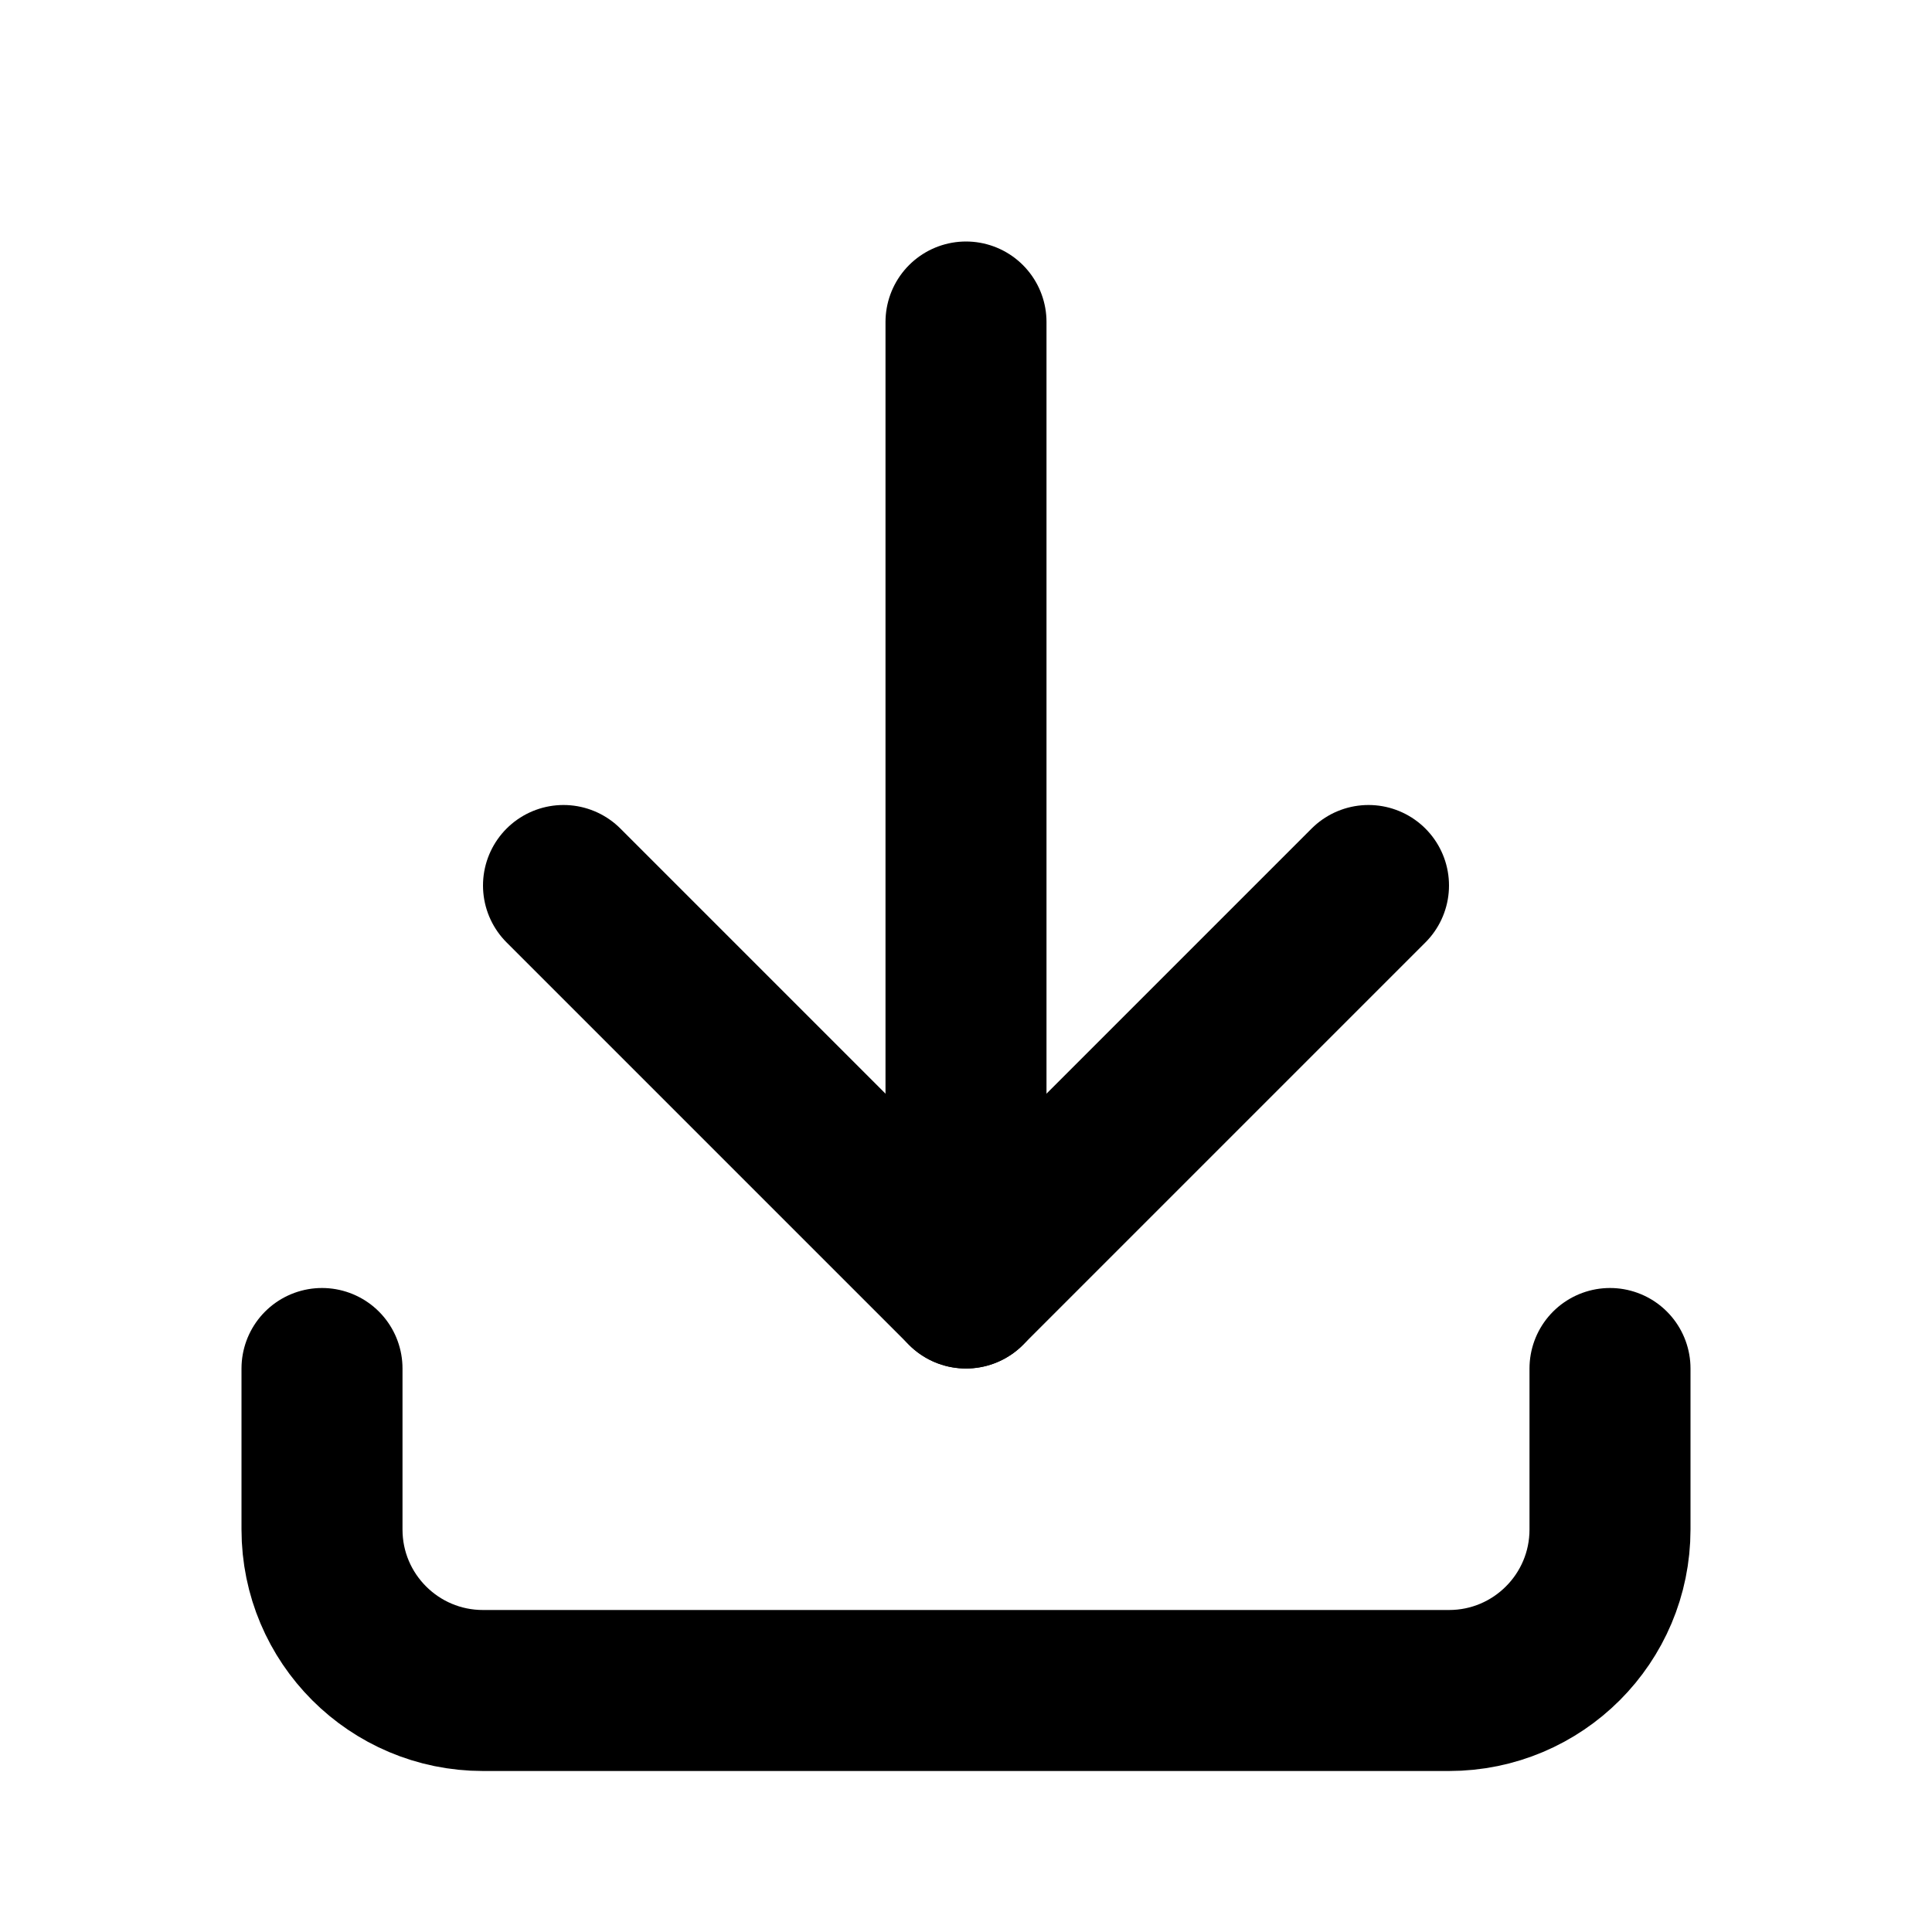
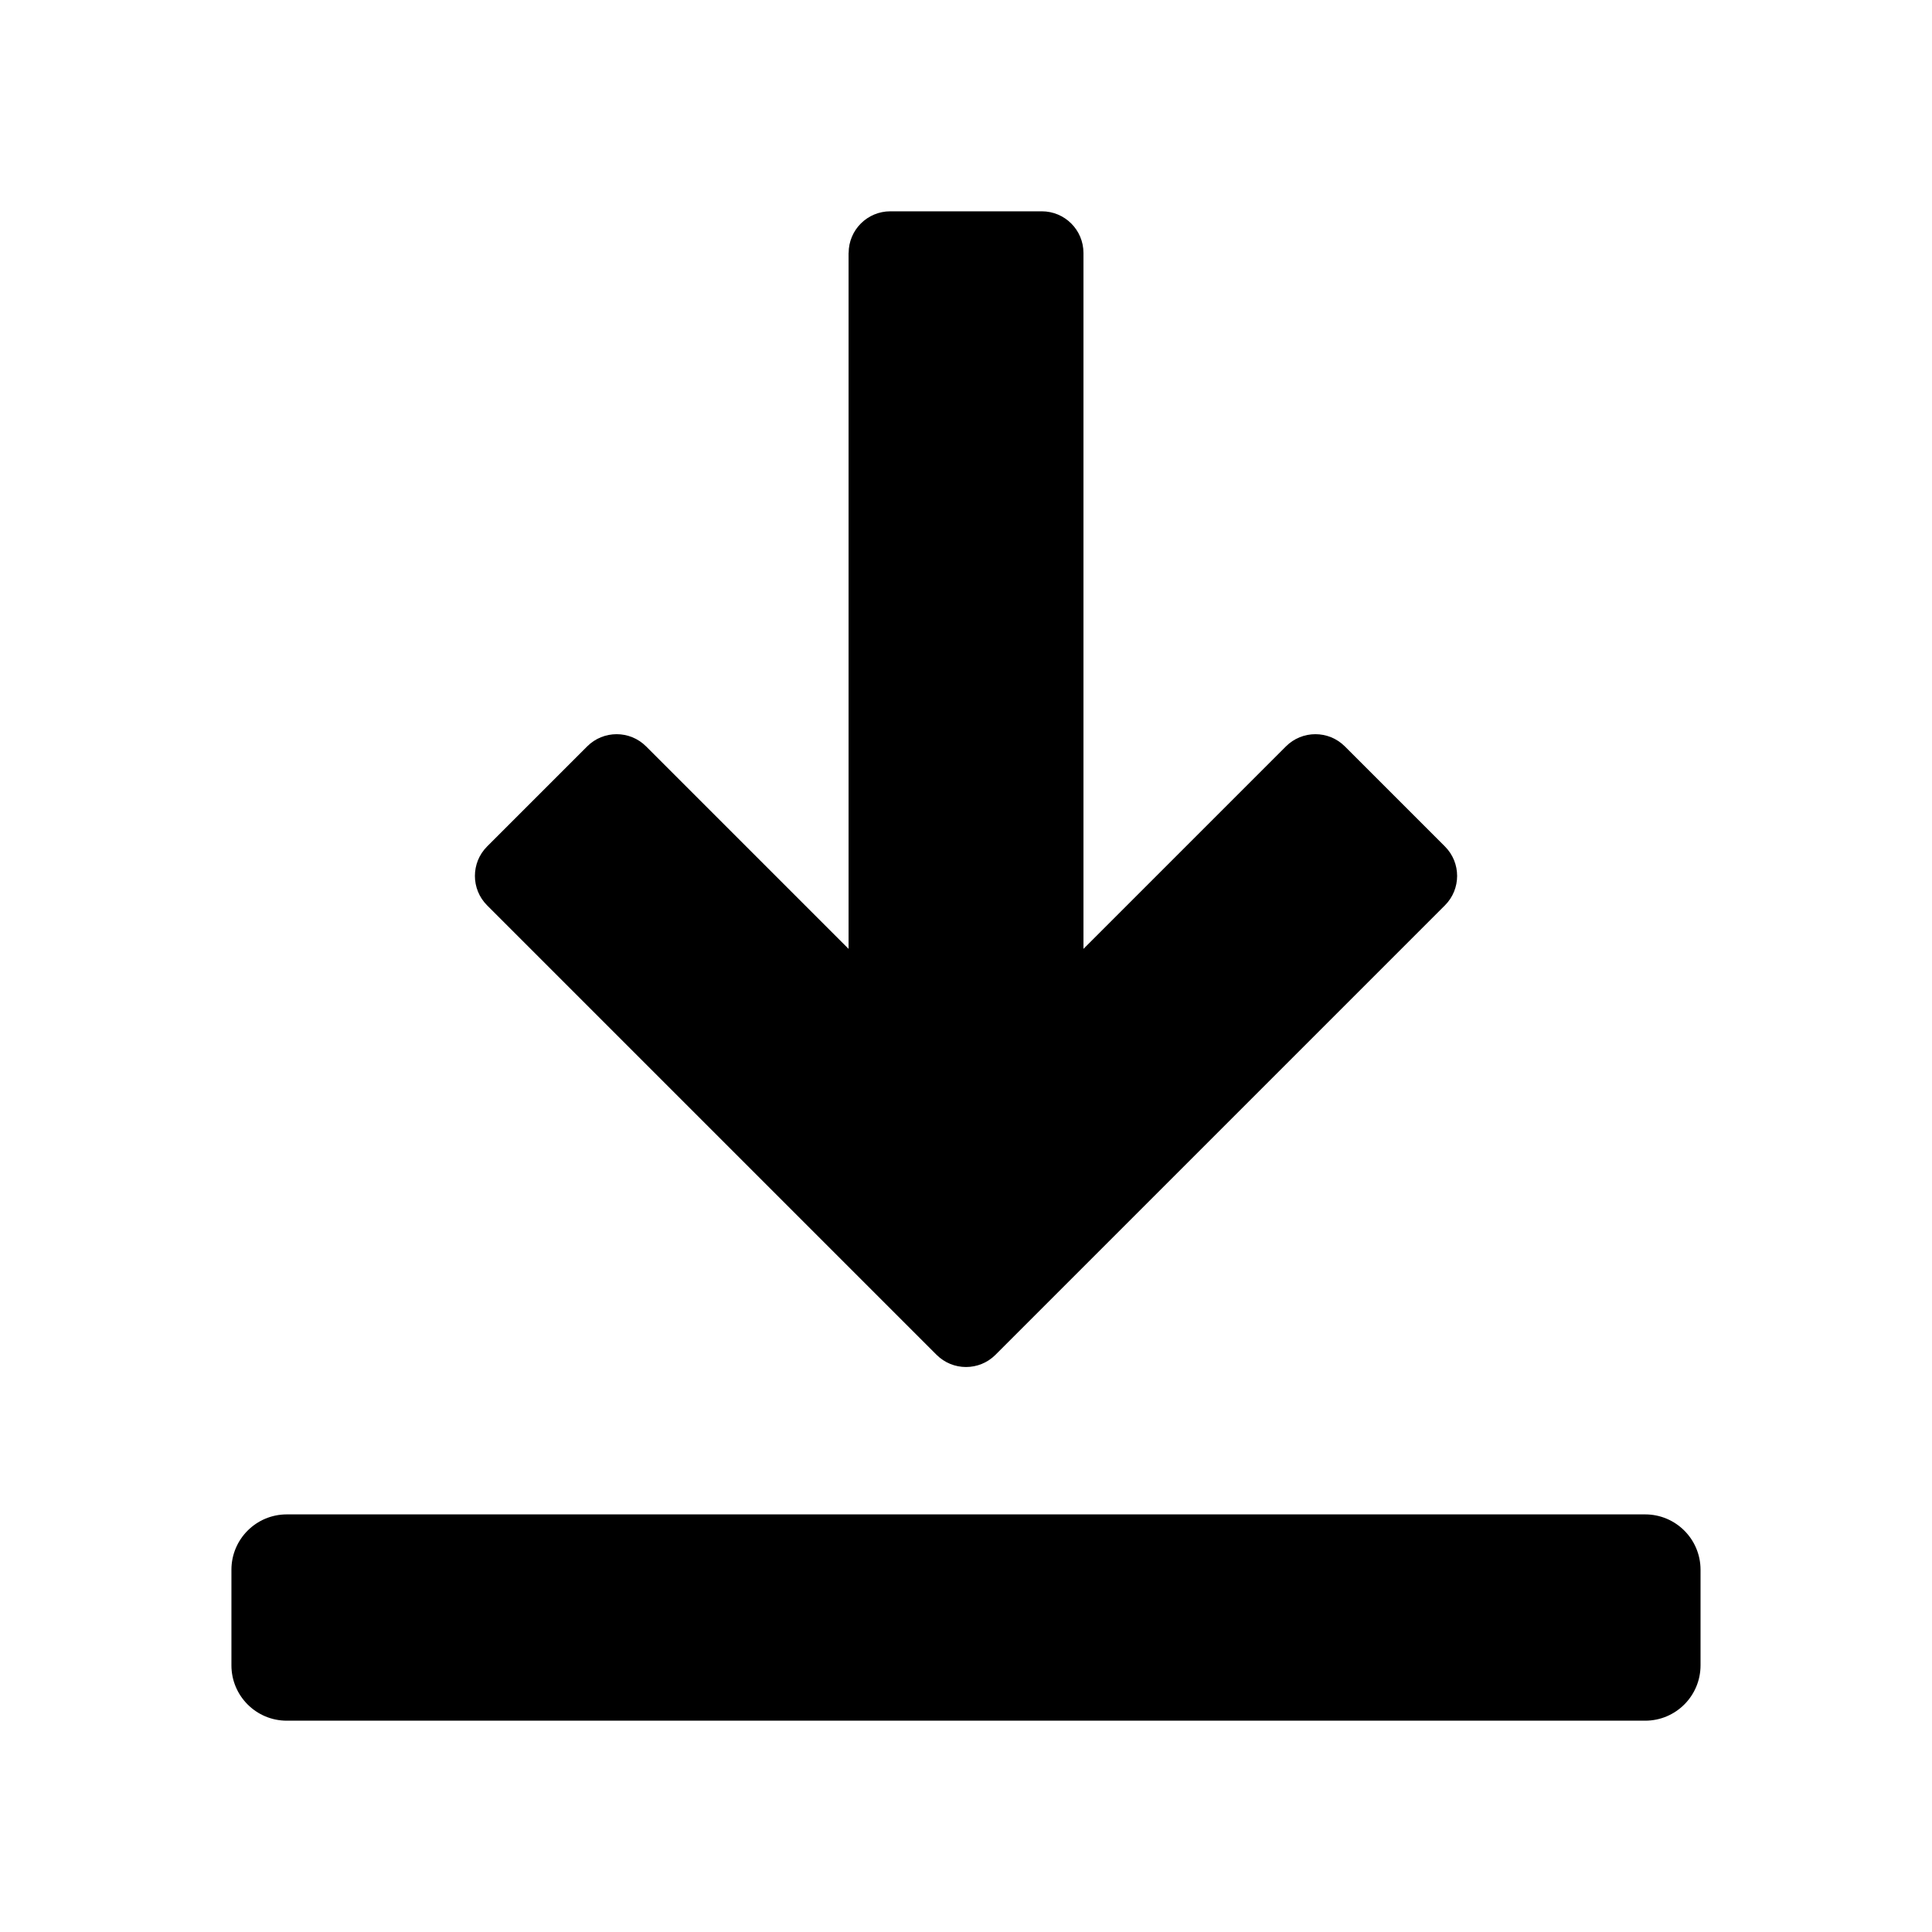
- <svg xmlns="http://www.w3.org/2000/svg" width="24" height="24" viewBox="0 0 24 24" fill="none" stroke="currentColor" stroke-width="2" stroke-linecap="round" stroke-linejoin="round">
-   <path d="M4 17v2a2 2 0 0 0 2 2h12a2 2 0 0 0 2 -2v-2" />
-   <path d="M7 11l5 5l5 -5" />
-   <path d="M12 4l0 12" />
+ <svg xmlns="http://www.w3.org/2000/svg" id="Layer_1" data-name="Layer 1" viewBox="0 0 512 512">
+   <path d="M224.88,67.04v184.42l-53.66-53.66c-4.31-4.31-11.3-4.31-15.61,0l-26.52,26.52c-4.31,4.31-4.31,11.3,0,15.61l119.11,119.11c4.31,4.31,11.3,4.31,15.61,0l119.11-119.11c4.31-4.31,4.31-11.3,0-15.61l-26.52-26.52c-4.31-4.31-11.3-4.31-15.61,0l-53.66,53.66V67.04c0-6.1-4.94-11.04-11.04-11.04h-40.15c-6.1,0-11.04,4.94-11.04,11.04Z" />
+   <rect x="61.33" y="401.33" width="389.33" height="54.67" rx="14.67" ry="14.67" />
</svg>
